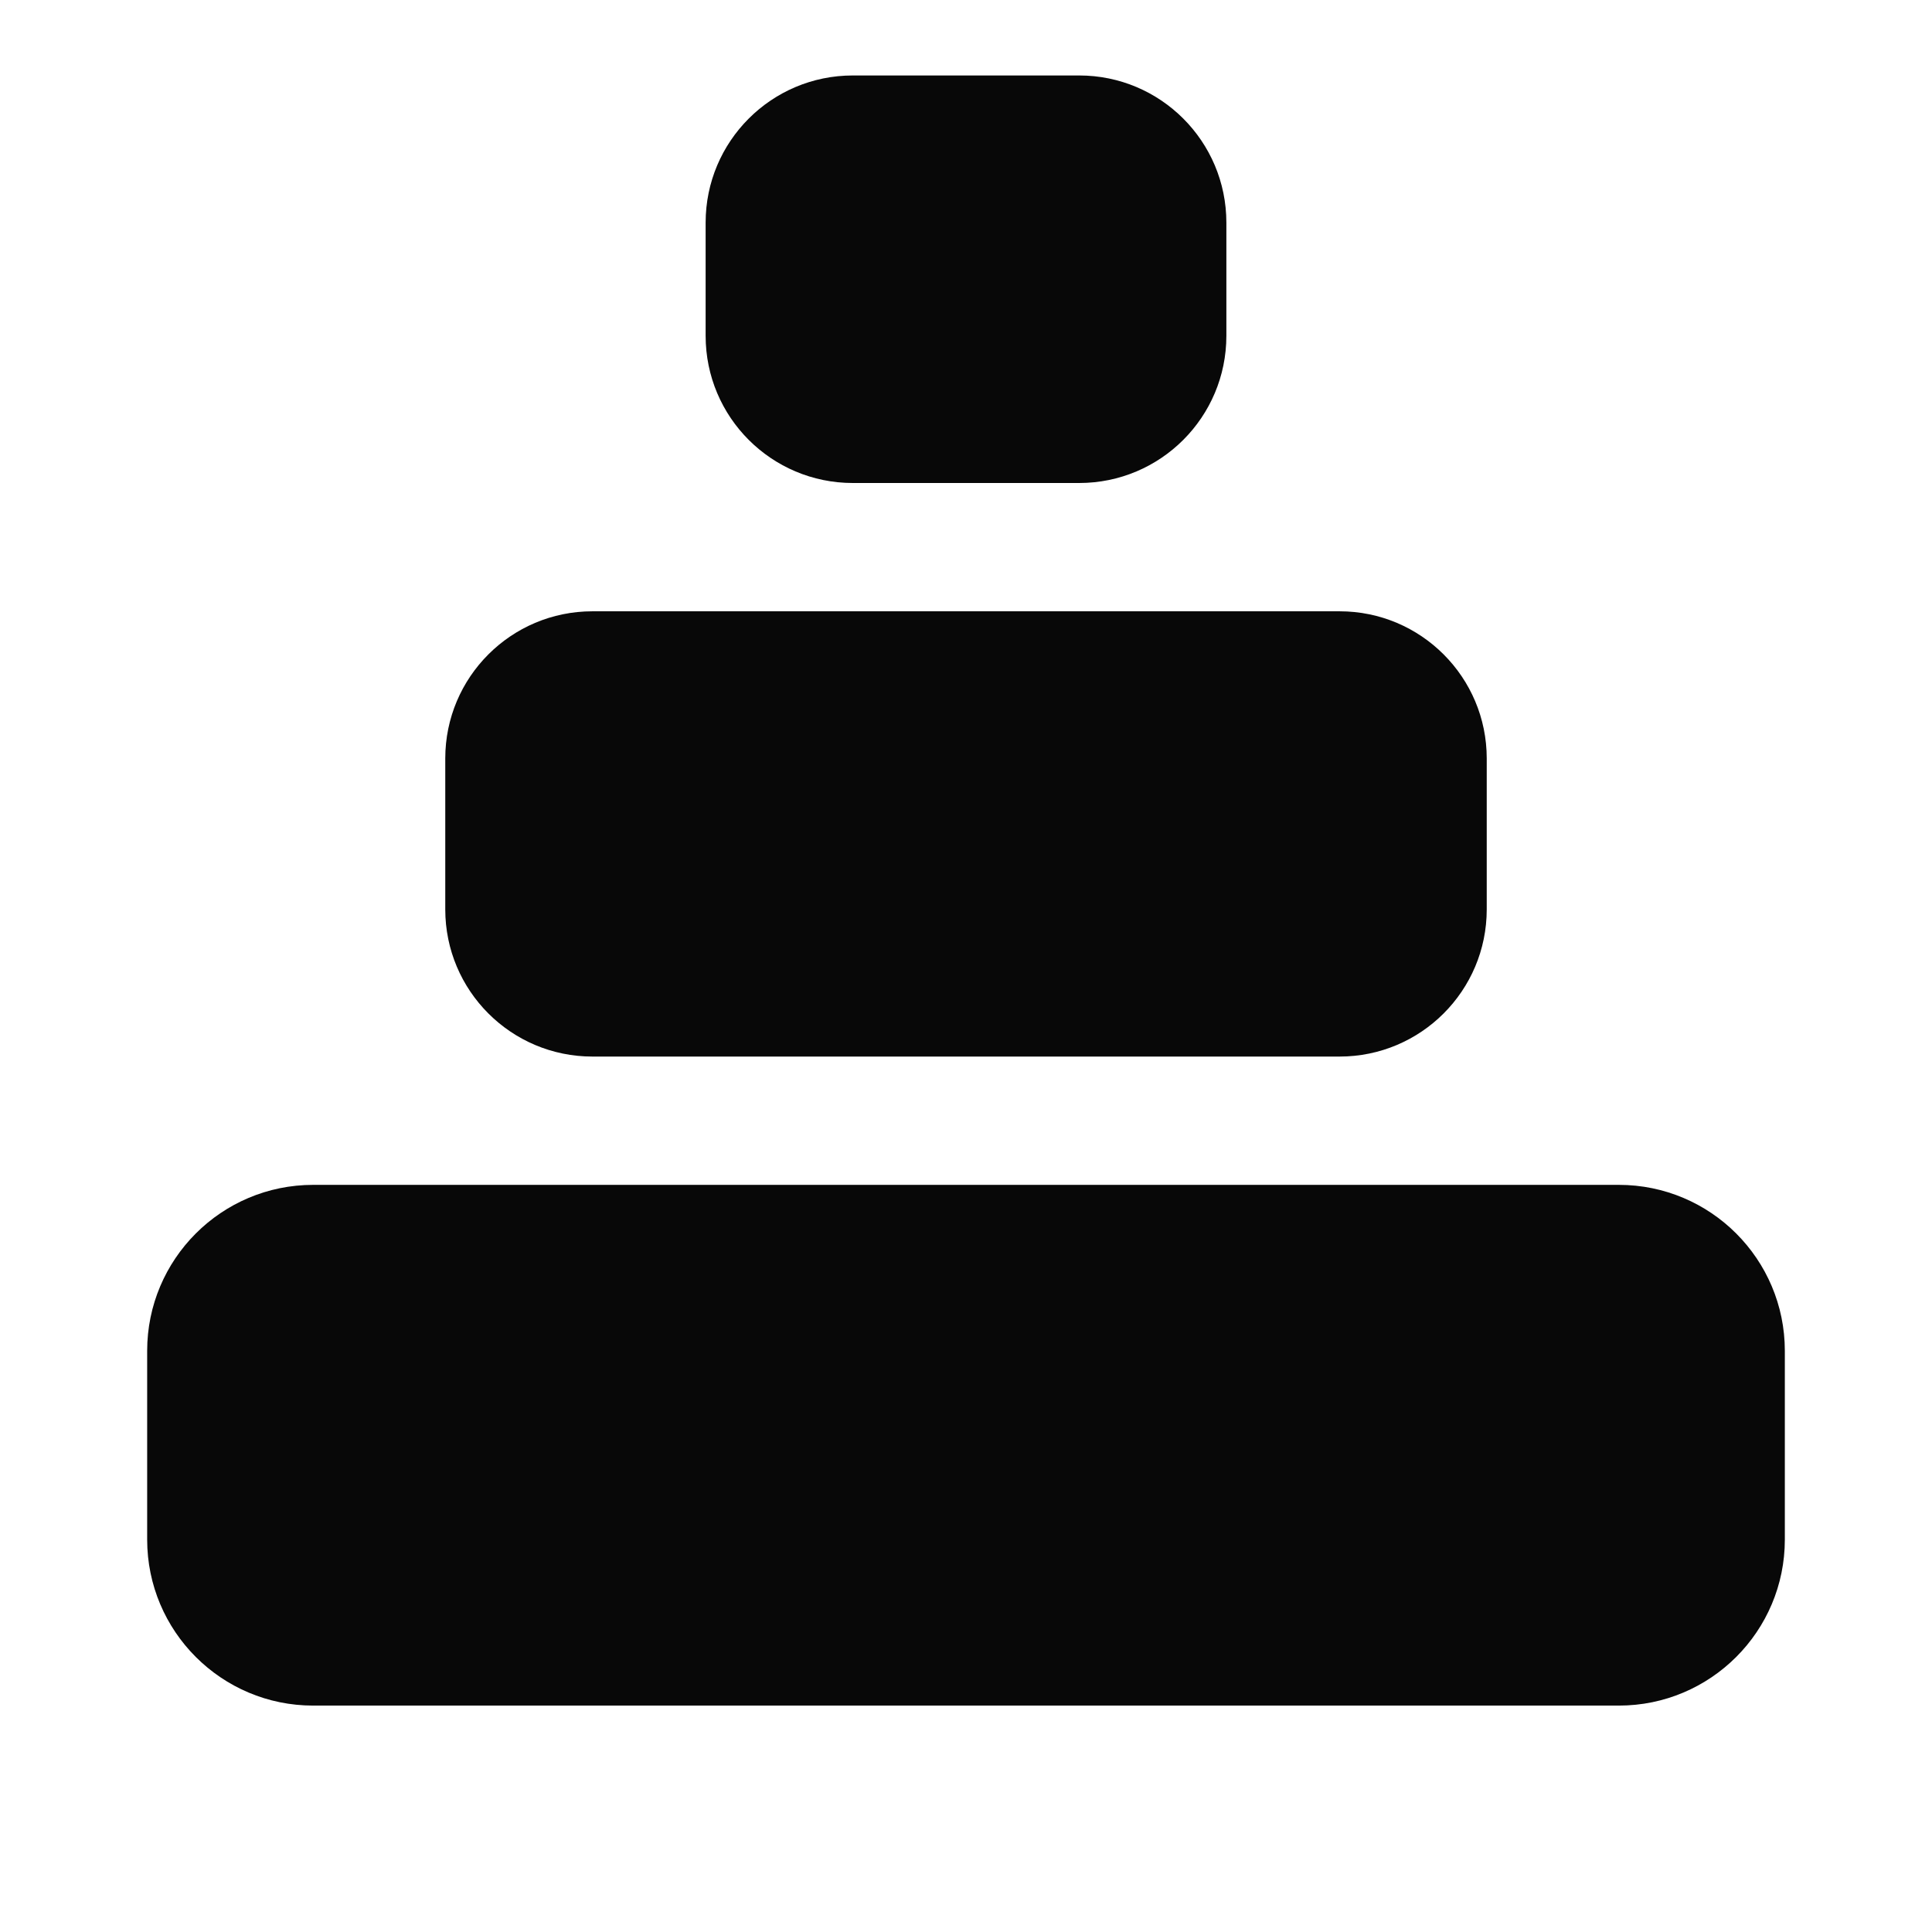
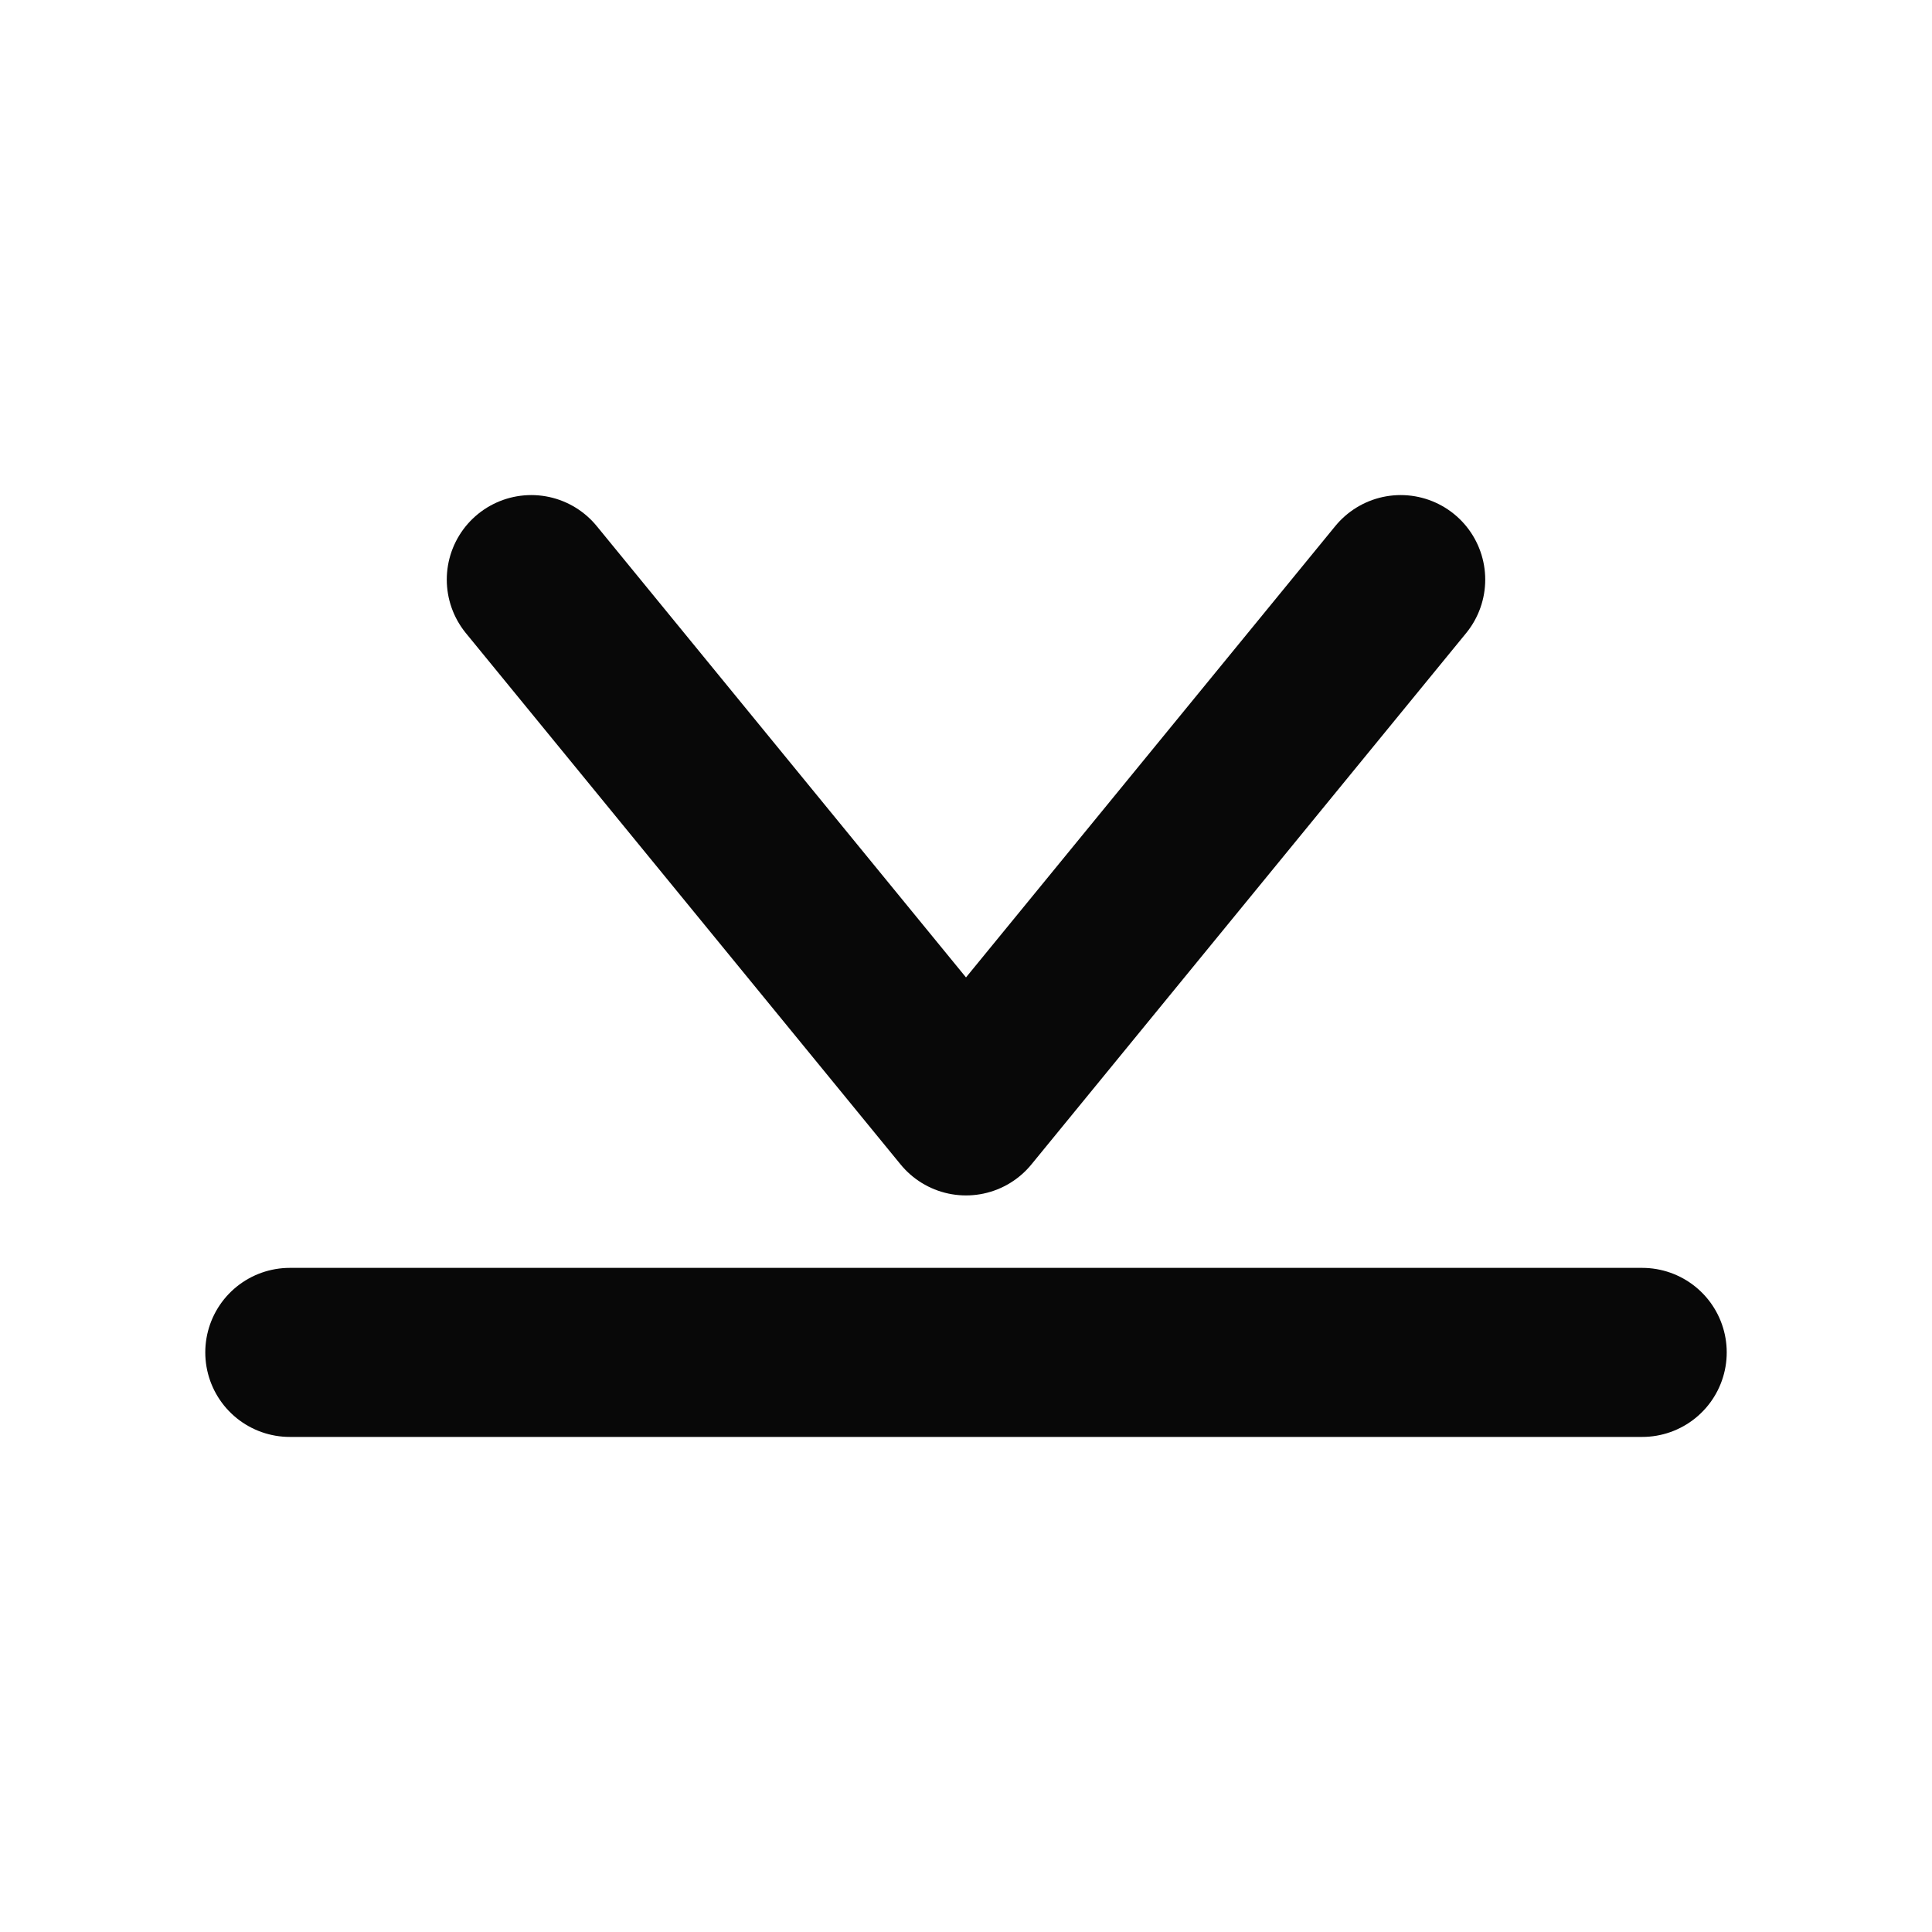
- <svg xmlns="http://www.w3.org/2000/svg" width="512" height="512" viewBox="0 0 512 512" fill="none">
-   <rect x="187" y="20" width="138" height="108" rx="39" fill="#080808" />
-   <rect x="118" y="162" width="276" height="118" rx="39" fill="#080808" />
-   <rect x="39" y="314" width="434" height="138" rx="44" fill="#080808" />
+ <svg xmlns="http://www.w3.org/2000/svg" width="40" height="40" viewBox="0 0 40 40" fill="none">
+   <line x1="6.0" y1="28.0" x2="34.0" y2="28.0" stroke="#080808" stroke-width="3.5" stroke-linecap="round" />
+   <path d="M11.0 12.0 L20.0 23.0 L29.0 12.0" stroke="#080808" stroke-width="3.5" stroke-linecap="round" stroke-linejoin="round" fill="none" />
</svg>
